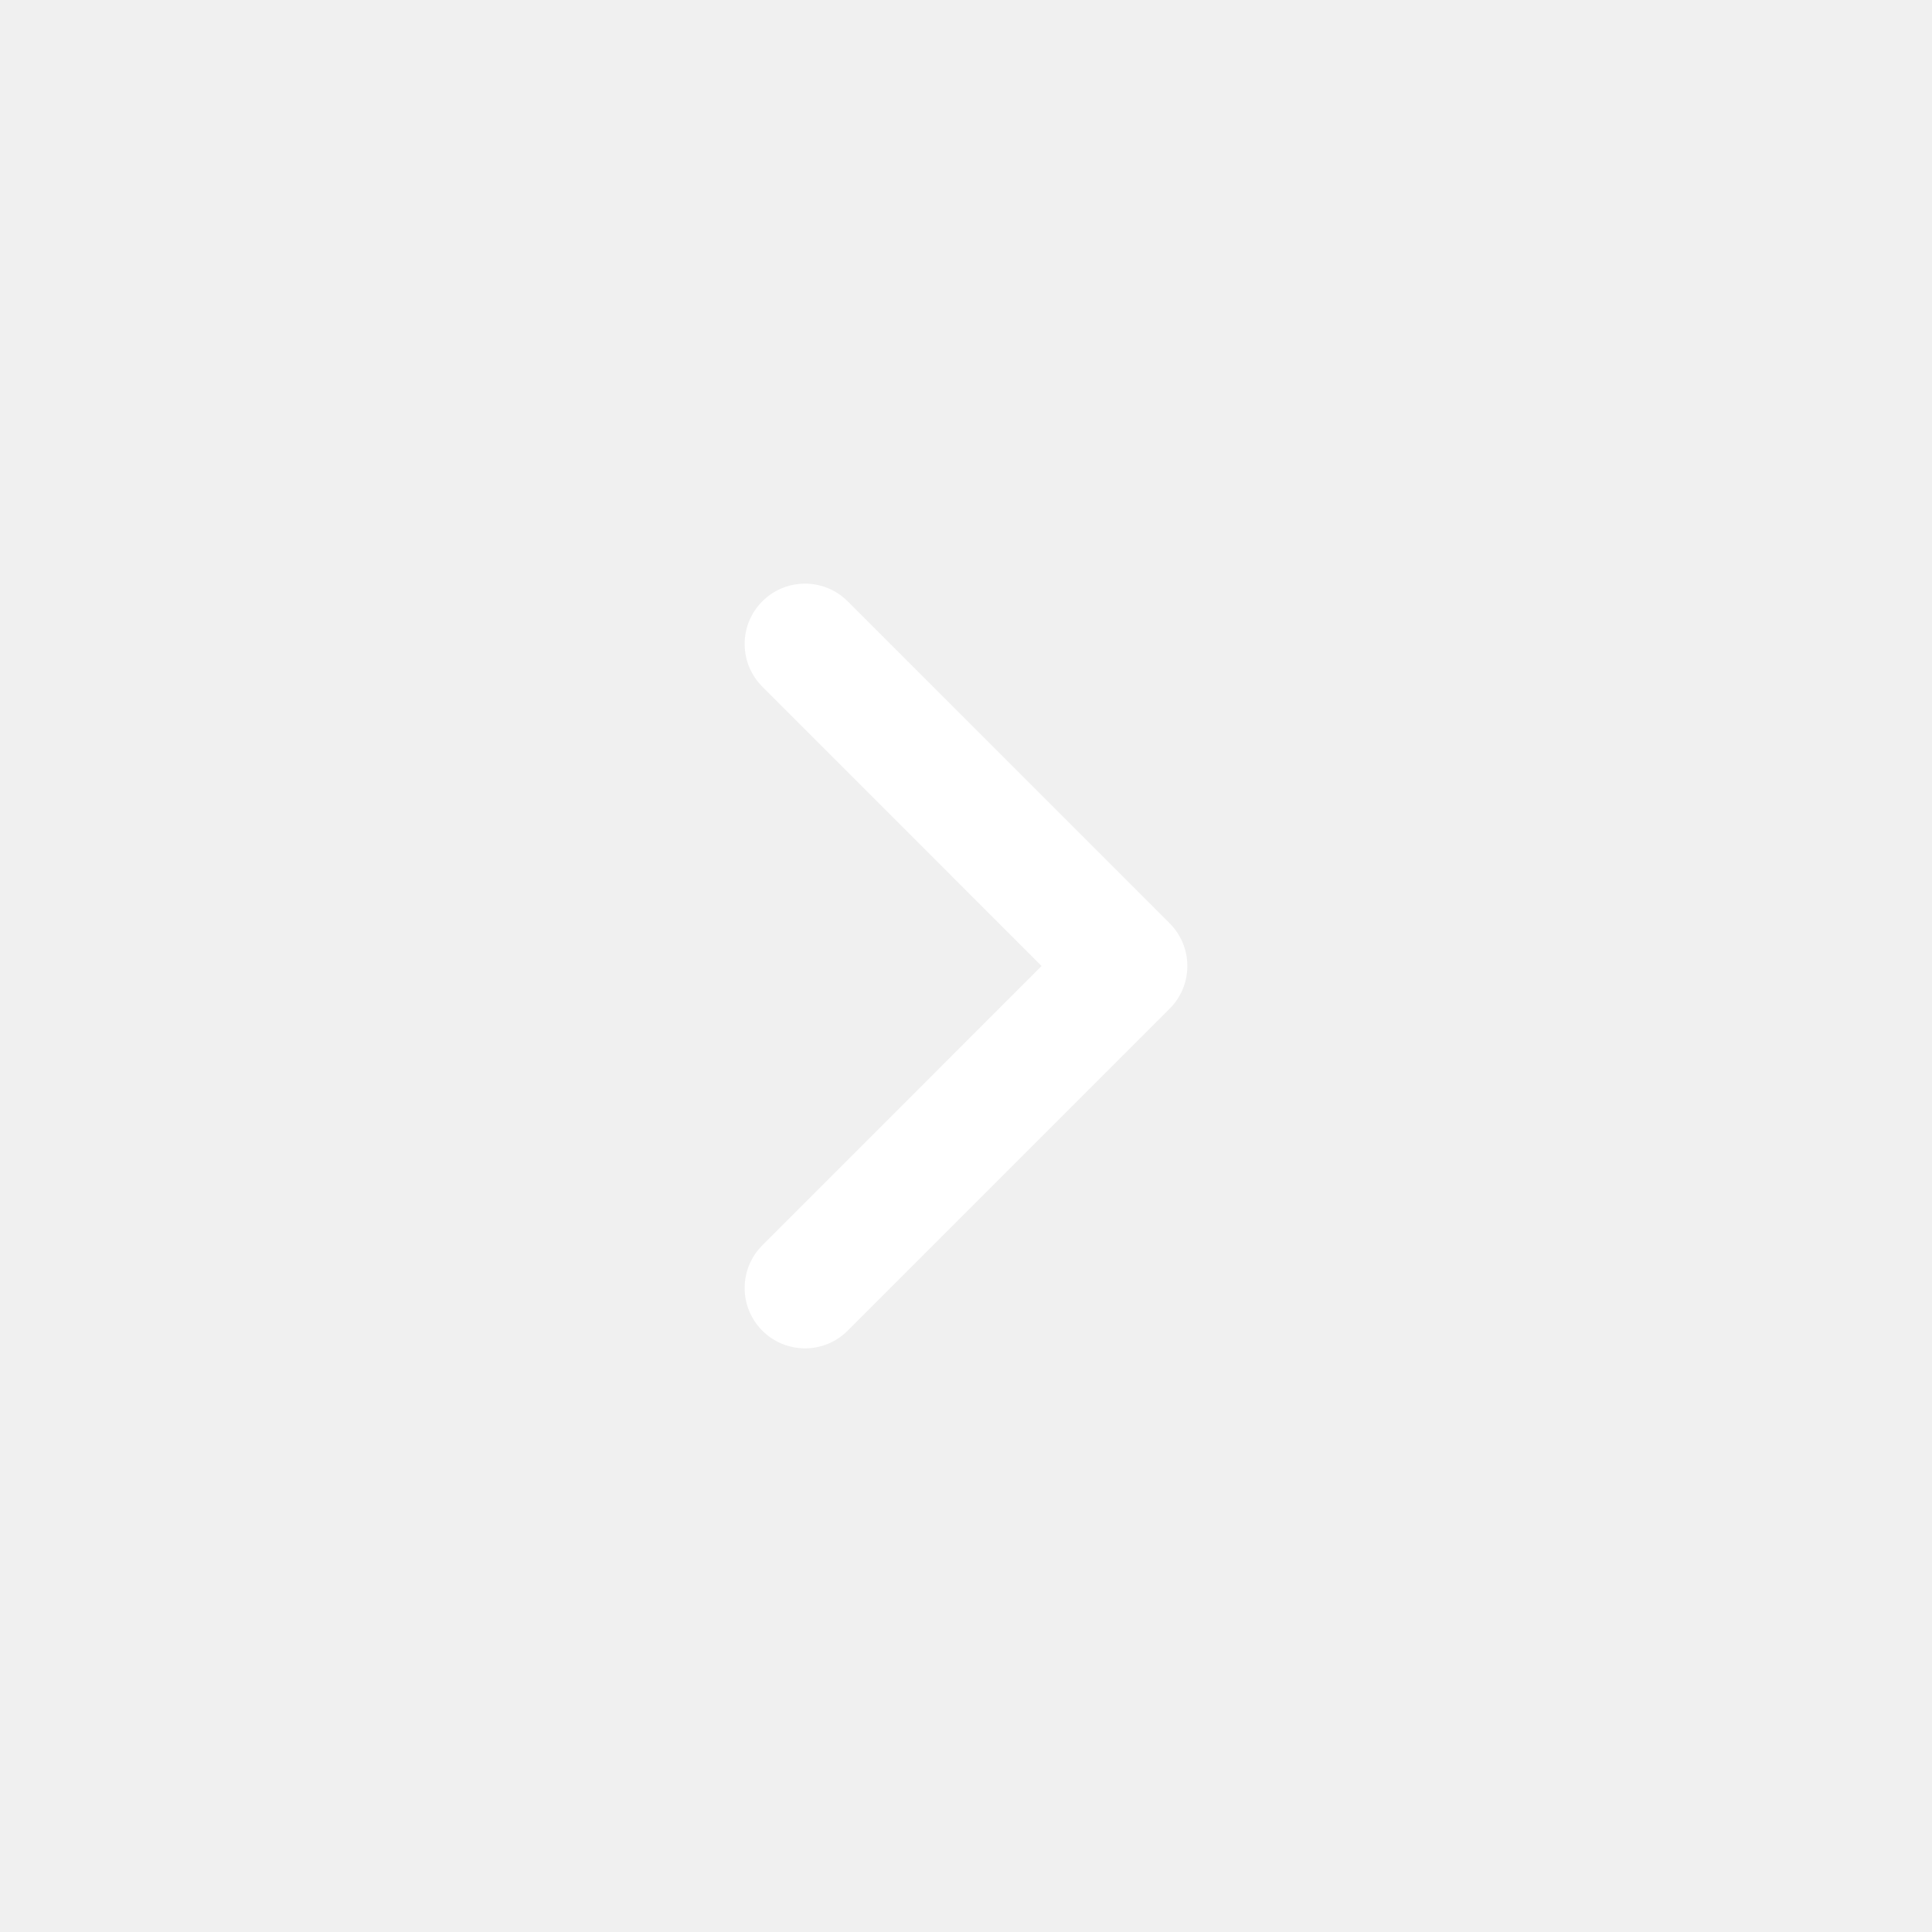
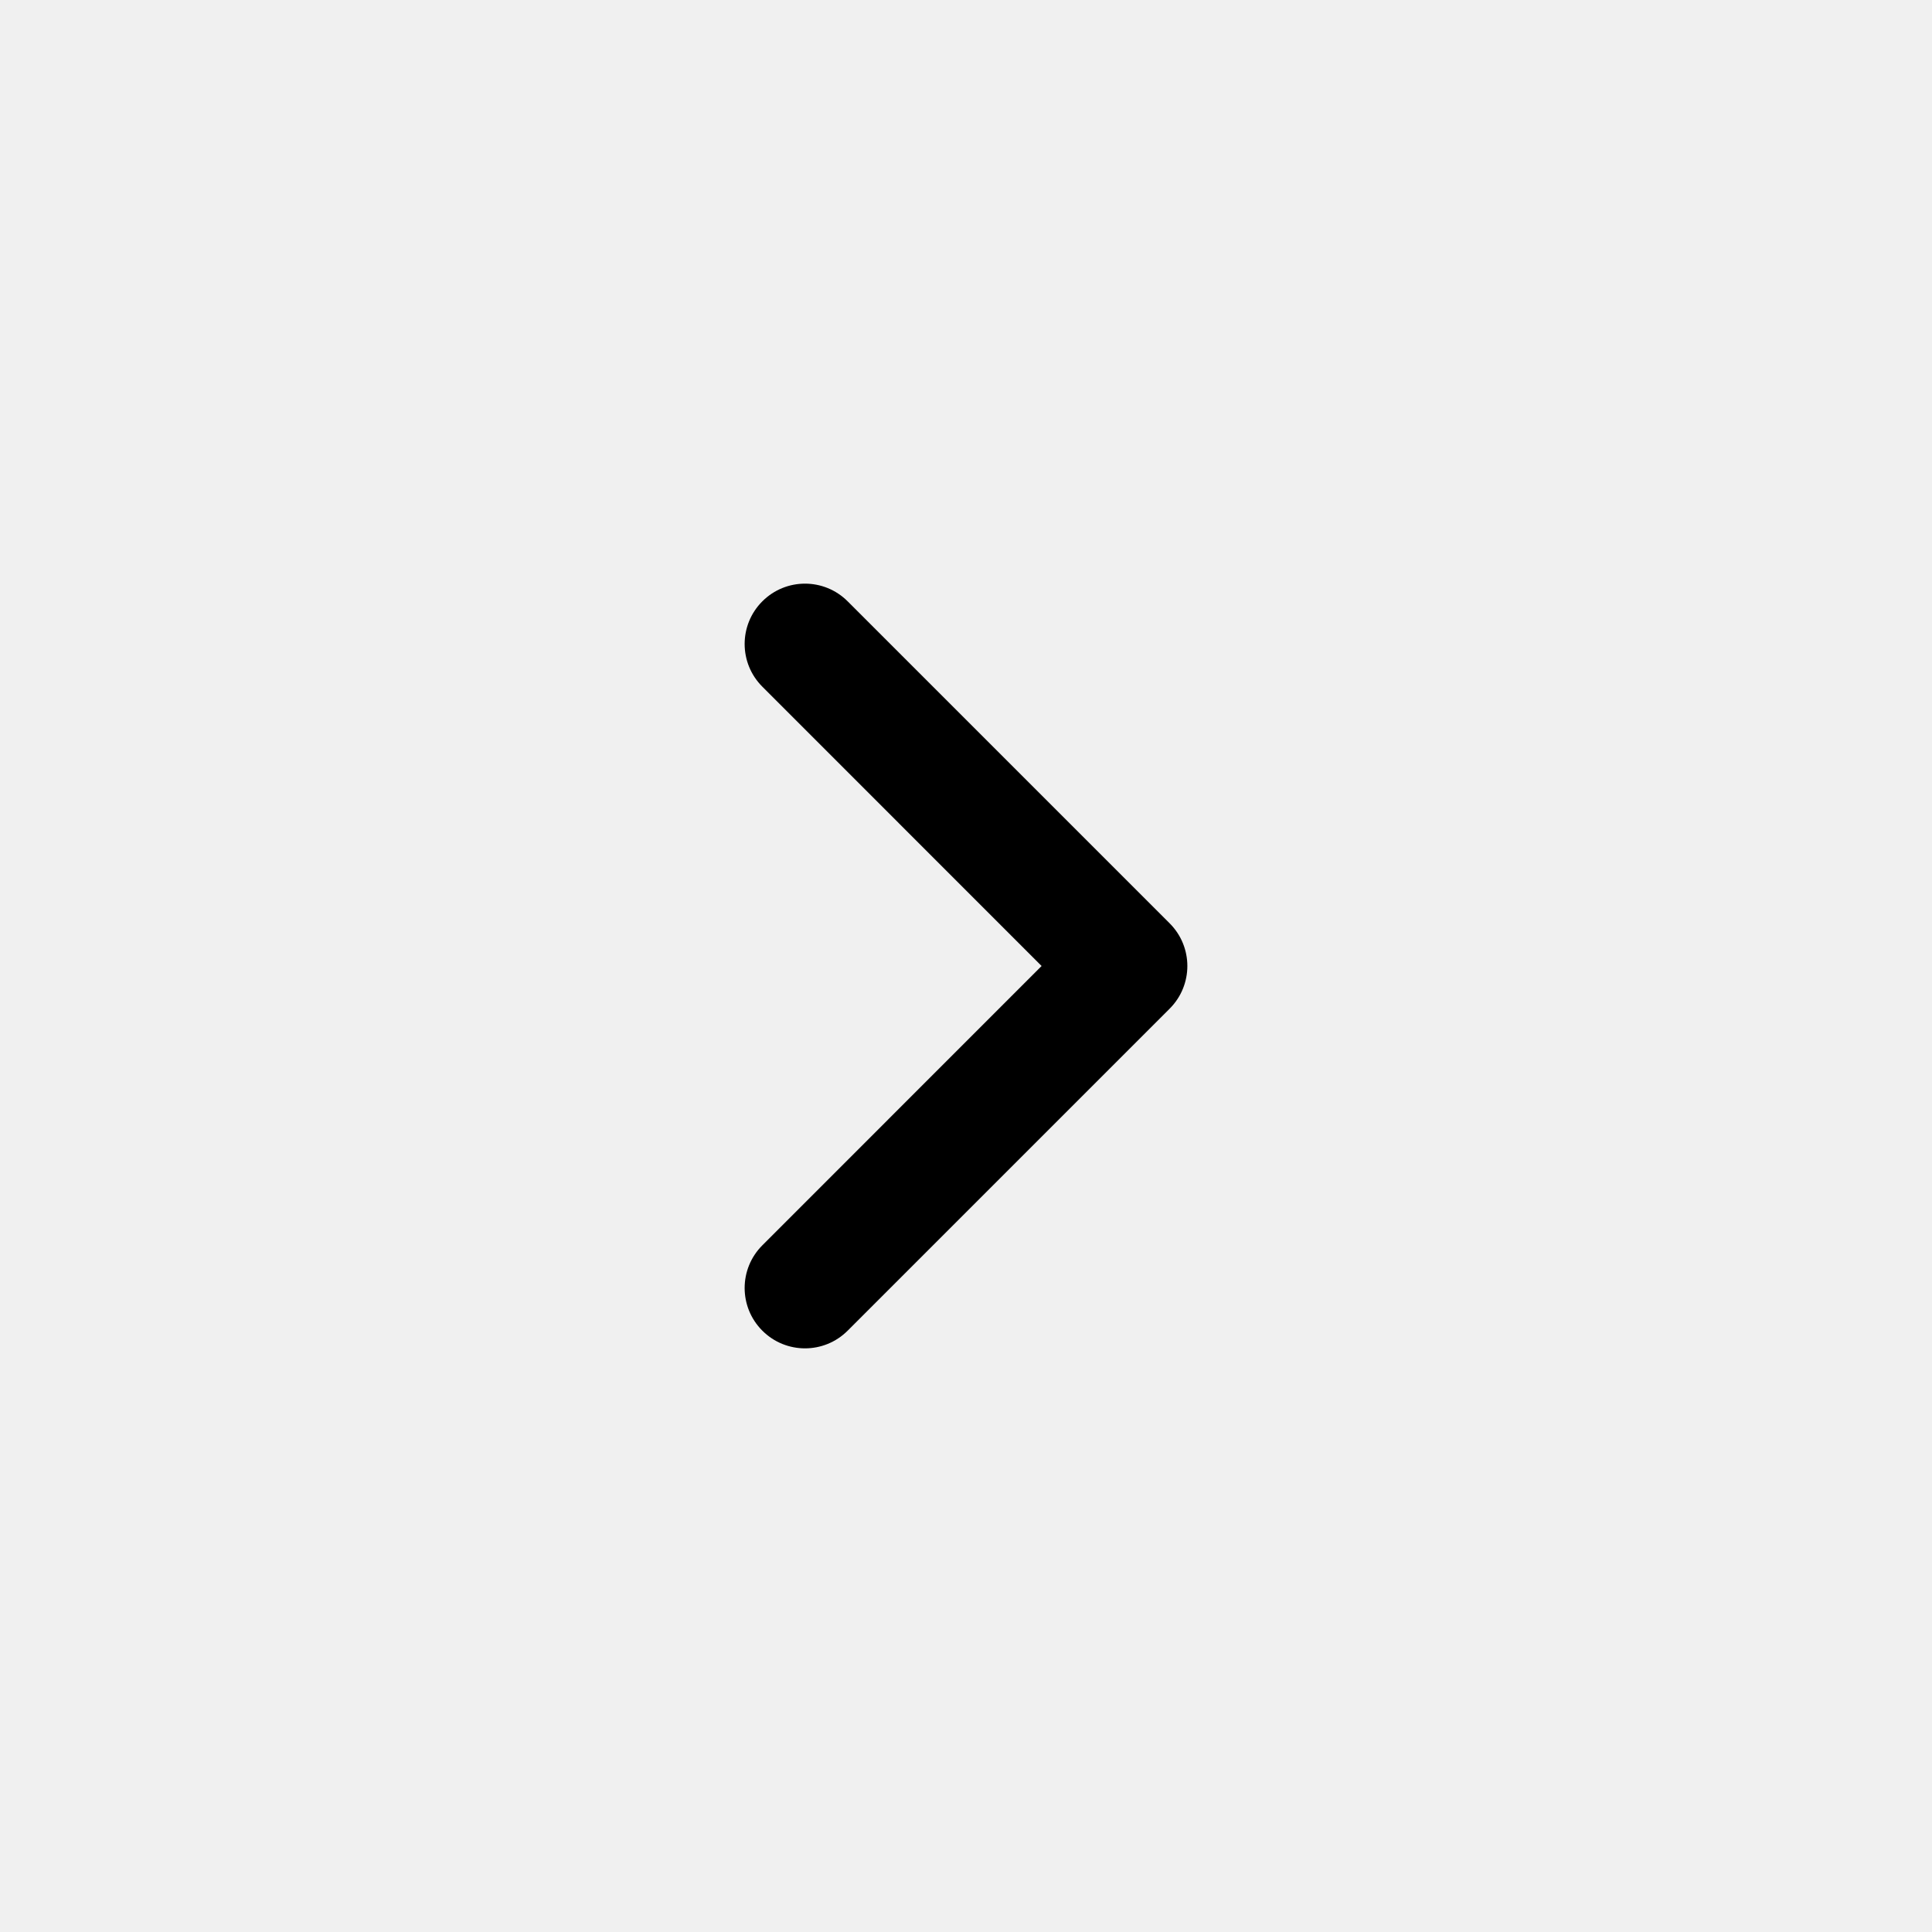
<svg xmlns="http://www.w3.org/2000/svg" width="24" height="24" viewBox="0 0 24 24" fill="none">
-   <path fill-rule="evenodd" clip-rule="evenodd" d="M14.53 11.47C14.823 11.763 14.823 12.237 14.53 12.53L10.53 16.53C10.237 16.823 9.763 16.823 9.47 16.53C9.177 16.237 9.177 15.763 9.47 15.47L12.939 12L9.47 8.53C9.177 8.237 9.177 7.763 9.47 7.47C9.763 7.177 10.237 7.177 10.53 7.47L14.53 11.47Z" fill="white" />
+   <path fill-rule="evenodd" clip-rule="evenodd" d="M14.53 11.47C14.823 11.763 14.823 12.237 14.53 12.53L10.53 16.53C10.237 16.823 9.763 16.823 9.47 16.53C9.177 16.237 9.177 15.763 9.47 15.47L12.939 12L9.47 8.53C9.177 8.237 9.177 7.763 9.47 7.47C9.763 7.177 10.237 7.177 10.53 7.47L14.53 11.47Z" fill="black" />
</svg>
